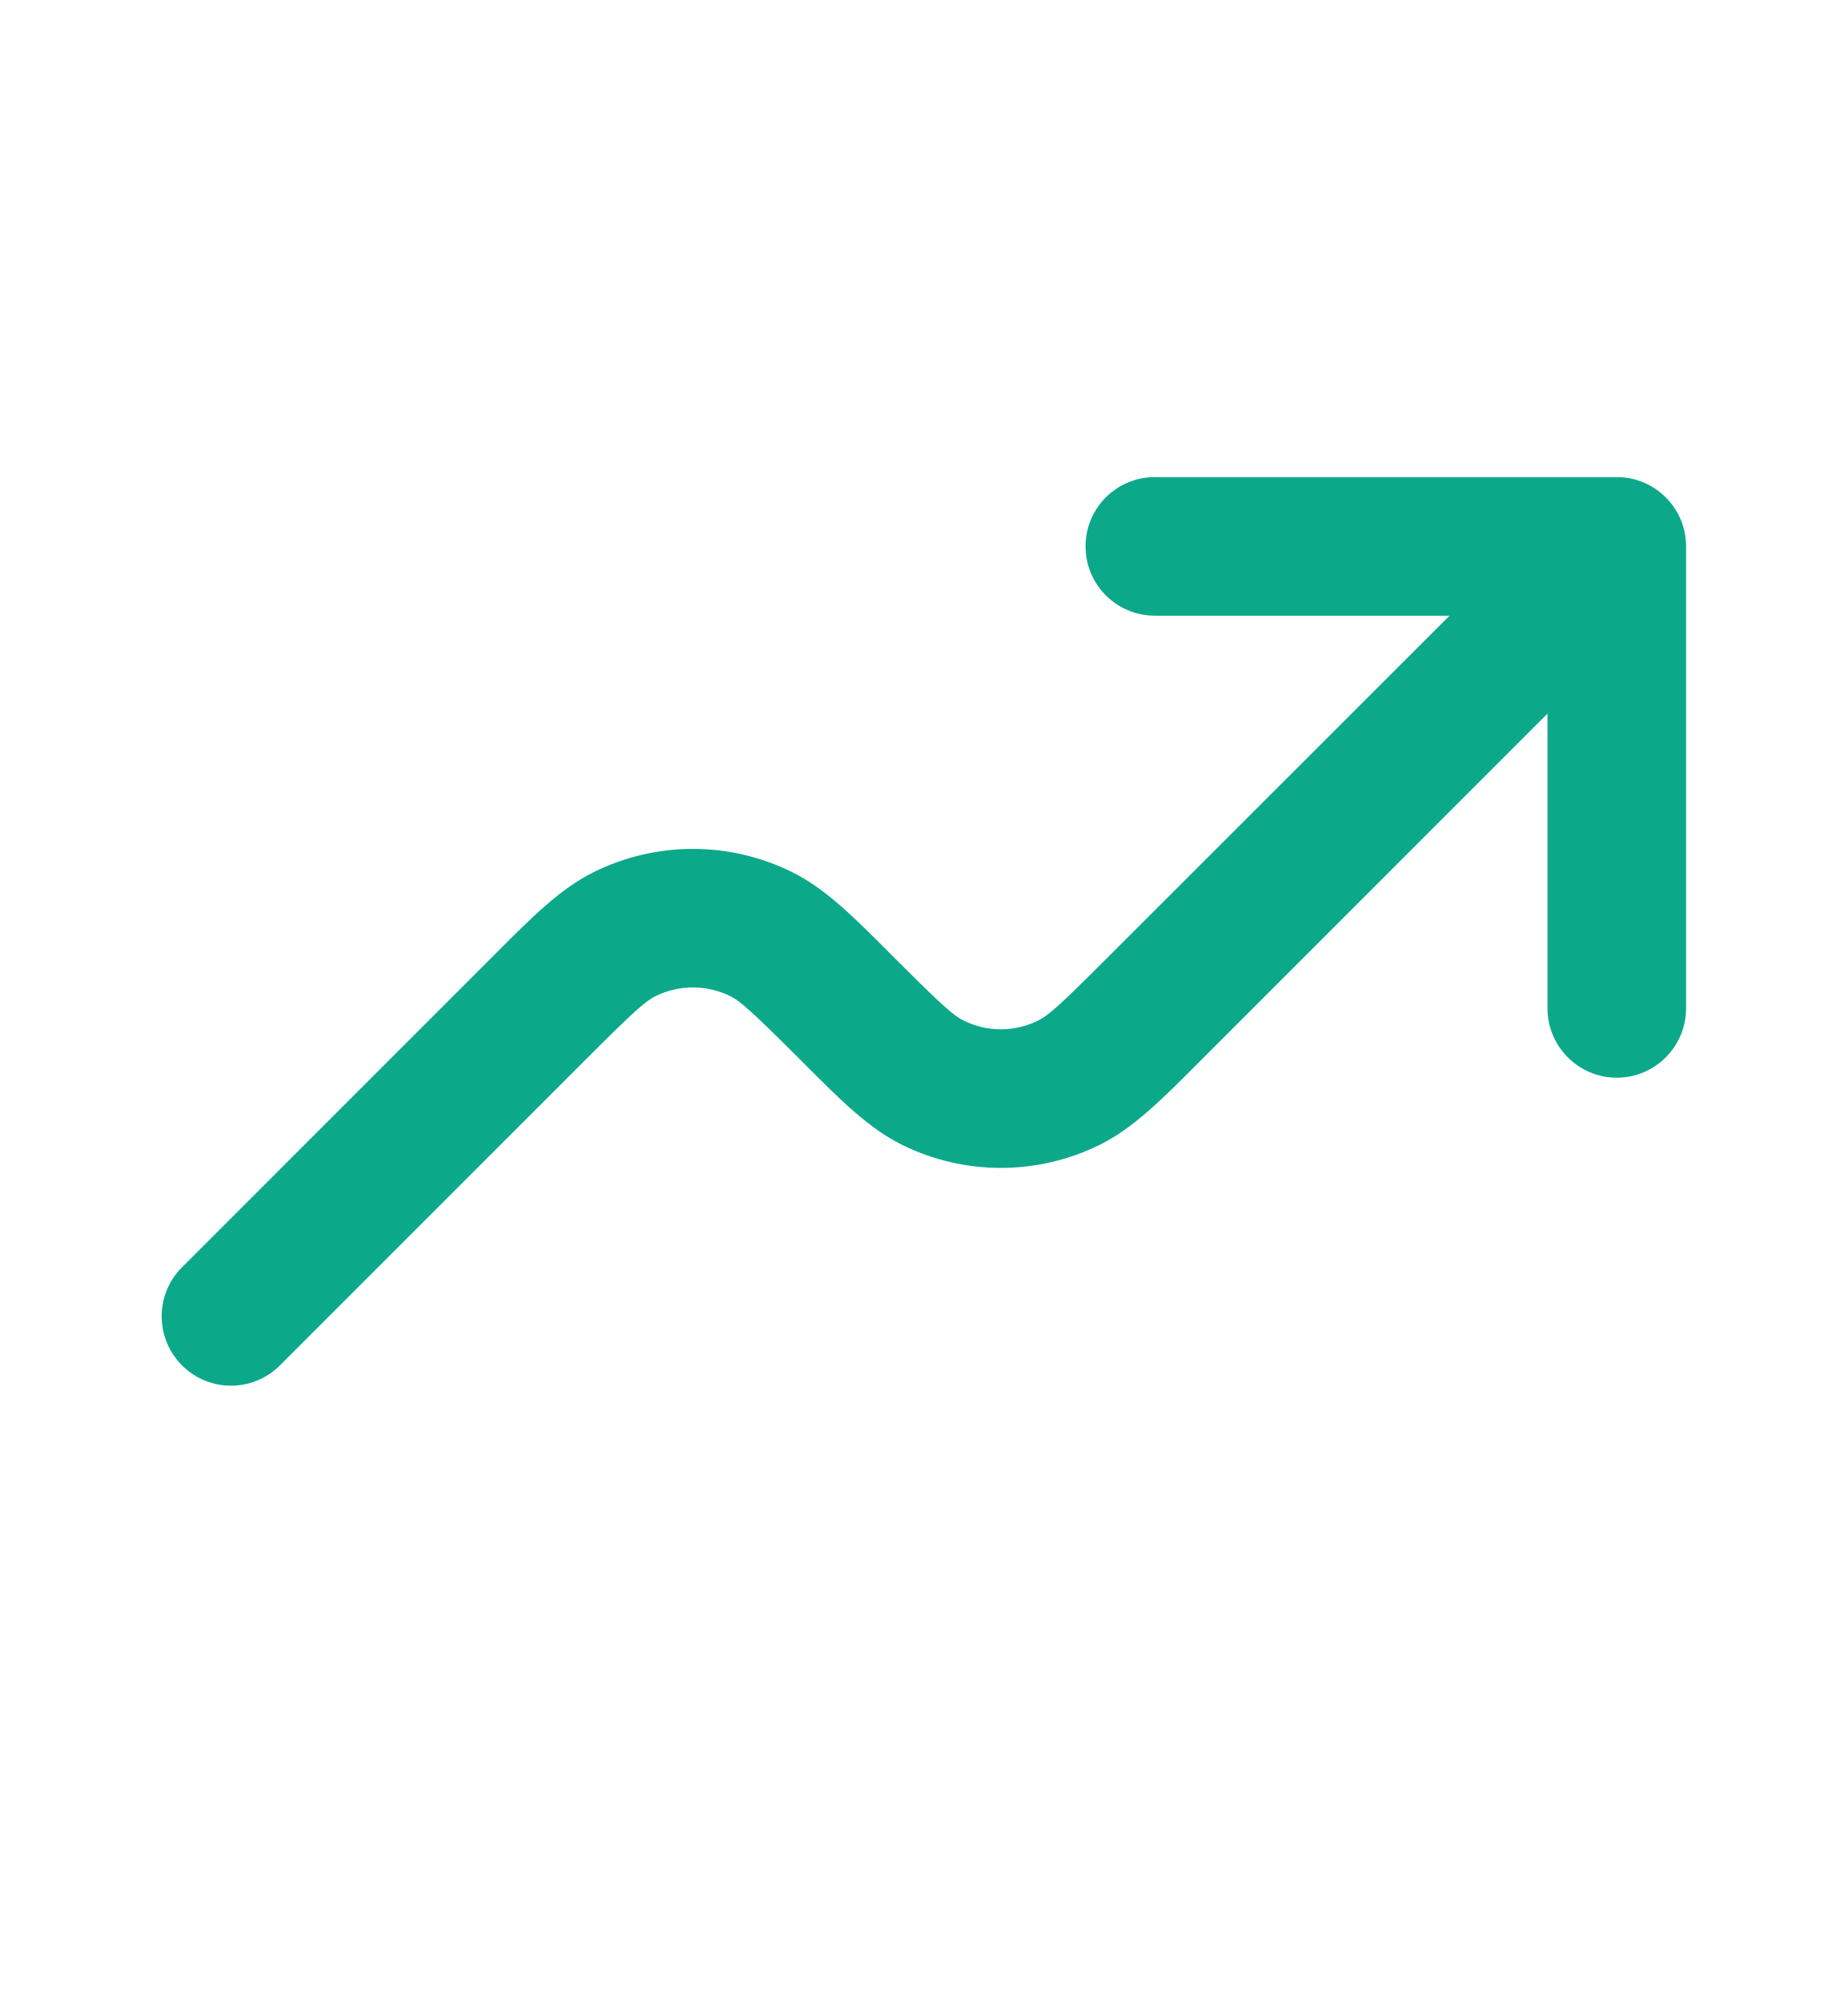
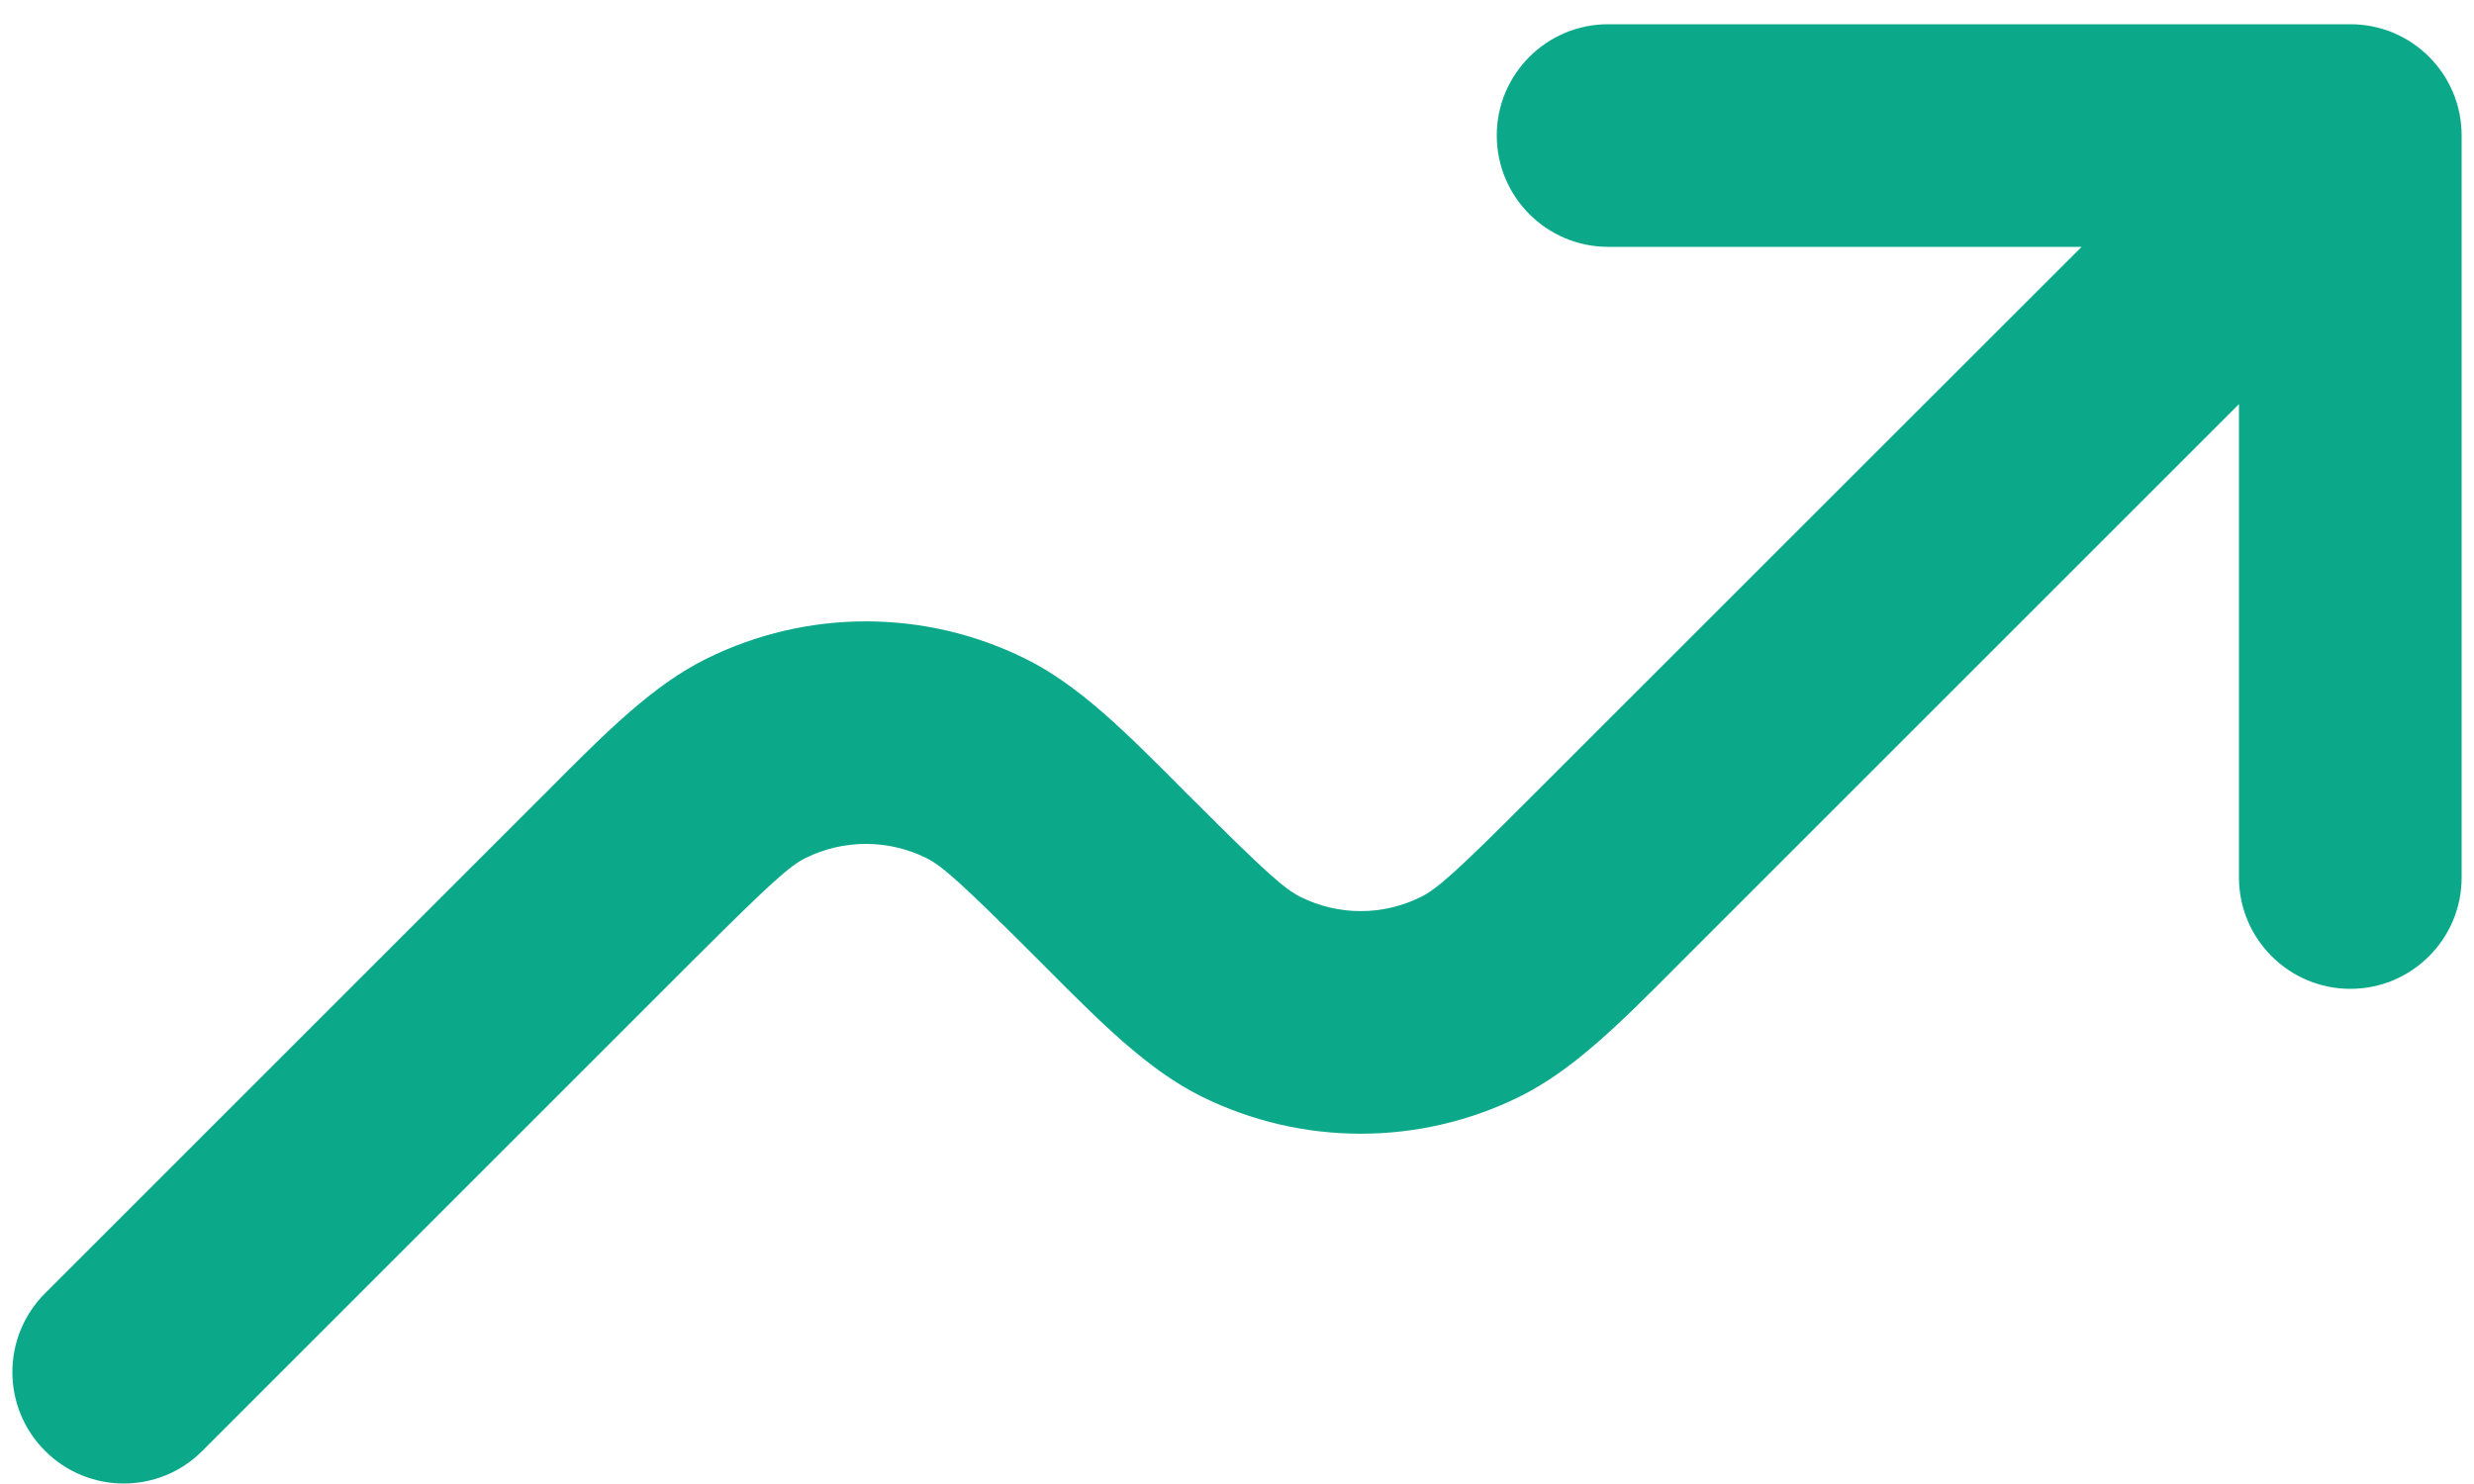
- <svg xmlns="http://www.w3.org/2000/svg" width="12" height="13" viewBox="0 0 12 13" fill="none">
-   <g id="Trend - Up">
-     <path id="Union" fill-rule="evenodd" clip-rule="evenodd" d="M7.05 3.548C7.05 3.299 7.251 3.098 7.5 3.098H10.5C10.748 3.098 10.95 3.299 10.95 3.548V6.548C10.95 6.796 10.748 6.998 10.5 6.998C10.252 6.998 10.05 6.796 10.05 6.548V4.634L7.818 6.866C7.802 6.882 7.787 6.897 7.771 6.913C7.546 7.139 7.359 7.326 7.144 7.433C6.738 7.634 6.262 7.634 5.856 7.433C5.641 7.326 5.454 7.139 5.229 6.913C5.213 6.897 5.198 6.882 5.182 6.866C4.883 6.568 4.808 6.501 4.744 6.469C4.59 6.393 4.41 6.393 4.256 6.469C4.192 6.501 4.116 6.568 3.818 6.866L1.818 8.866C1.642 9.042 1.358 9.042 1.182 8.866C1.006 8.69 1.006 8.405 1.182 8.229L3.182 6.229C3.198 6.214 3.213 6.198 3.229 6.182C3.454 5.956 3.641 5.769 3.856 5.663C4.262 5.462 4.738 5.462 5.144 5.663C5.359 5.769 5.546 5.956 5.771 6.182C5.787 6.198 5.802 6.214 5.818 6.229C6.117 6.528 6.192 6.594 6.256 6.626C6.41 6.703 6.59 6.703 6.744 6.626C6.808 6.594 6.883 6.528 7.182 6.229L9.414 3.998H7.5C7.251 3.998 7.05 3.796 7.05 3.548Z" fill="#0BA98A" />
-   </g>
+ <svg xmlns="http://www.w3.org/2000/svg" width="10" height="6" viewBox="0 0 10 6" fill="none">
+   <path fill-rule="evenodd" clip-rule="evenodd" d="M6.05 0.548C6.05 0.299 6.252 0.098 6.5 0.098H9.5C9.749 0.098 9.95 0.299 9.95 0.548V3.548C9.95 3.796 9.749 3.998 9.5 3.998C9.252 3.998 9.05 3.796 9.05 3.548V1.634L6.818 3.866C6.802 3.882 6.787 3.897 6.771 3.913C6.546 4.139 6.359 4.326 6.144 4.433C5.738 4.634 5.262 4.634 4.856 4.433C4.641 4.326 4.454 4.139 4.229 3.913C4.213 3.897 4.198 3.882 4.182 3.866C3.884 3.568 3.808 3.501 3.744 3.469C3.59 3.393 3.41 3.393 3.256 3.469C3.192 3.501 3.117 3.568 2.818 3.866L0.818 5.866C0.643 6.042 0.358 6.042 0.182 5.866C0.006 5.69 0.006 5.405 0.182 5.229L2.182 3.229C2.198 3.214 2.213 3.198 2.229 3.182C2.454 2.956 2.641 2.769 2.856 2.663C3.262 2.462 3.738 2.462 4.144 2.663C4.359 2.769 4.546 2.956 4.771 3.182C4.787 3.198 4.802 3.214 4.818 3.229C5.117 3.528 5.192 3.594 5.256 3.626C5.41 3.703 5.59 3.703 5.744 3.626C5.808 3.594 5.884 3.528 6.182 3.229L8.414 0.998H6.5C6.252 0.998 6.05 0.796 6.05 0.548Z" fill="#0BA98A" />
</svg>
